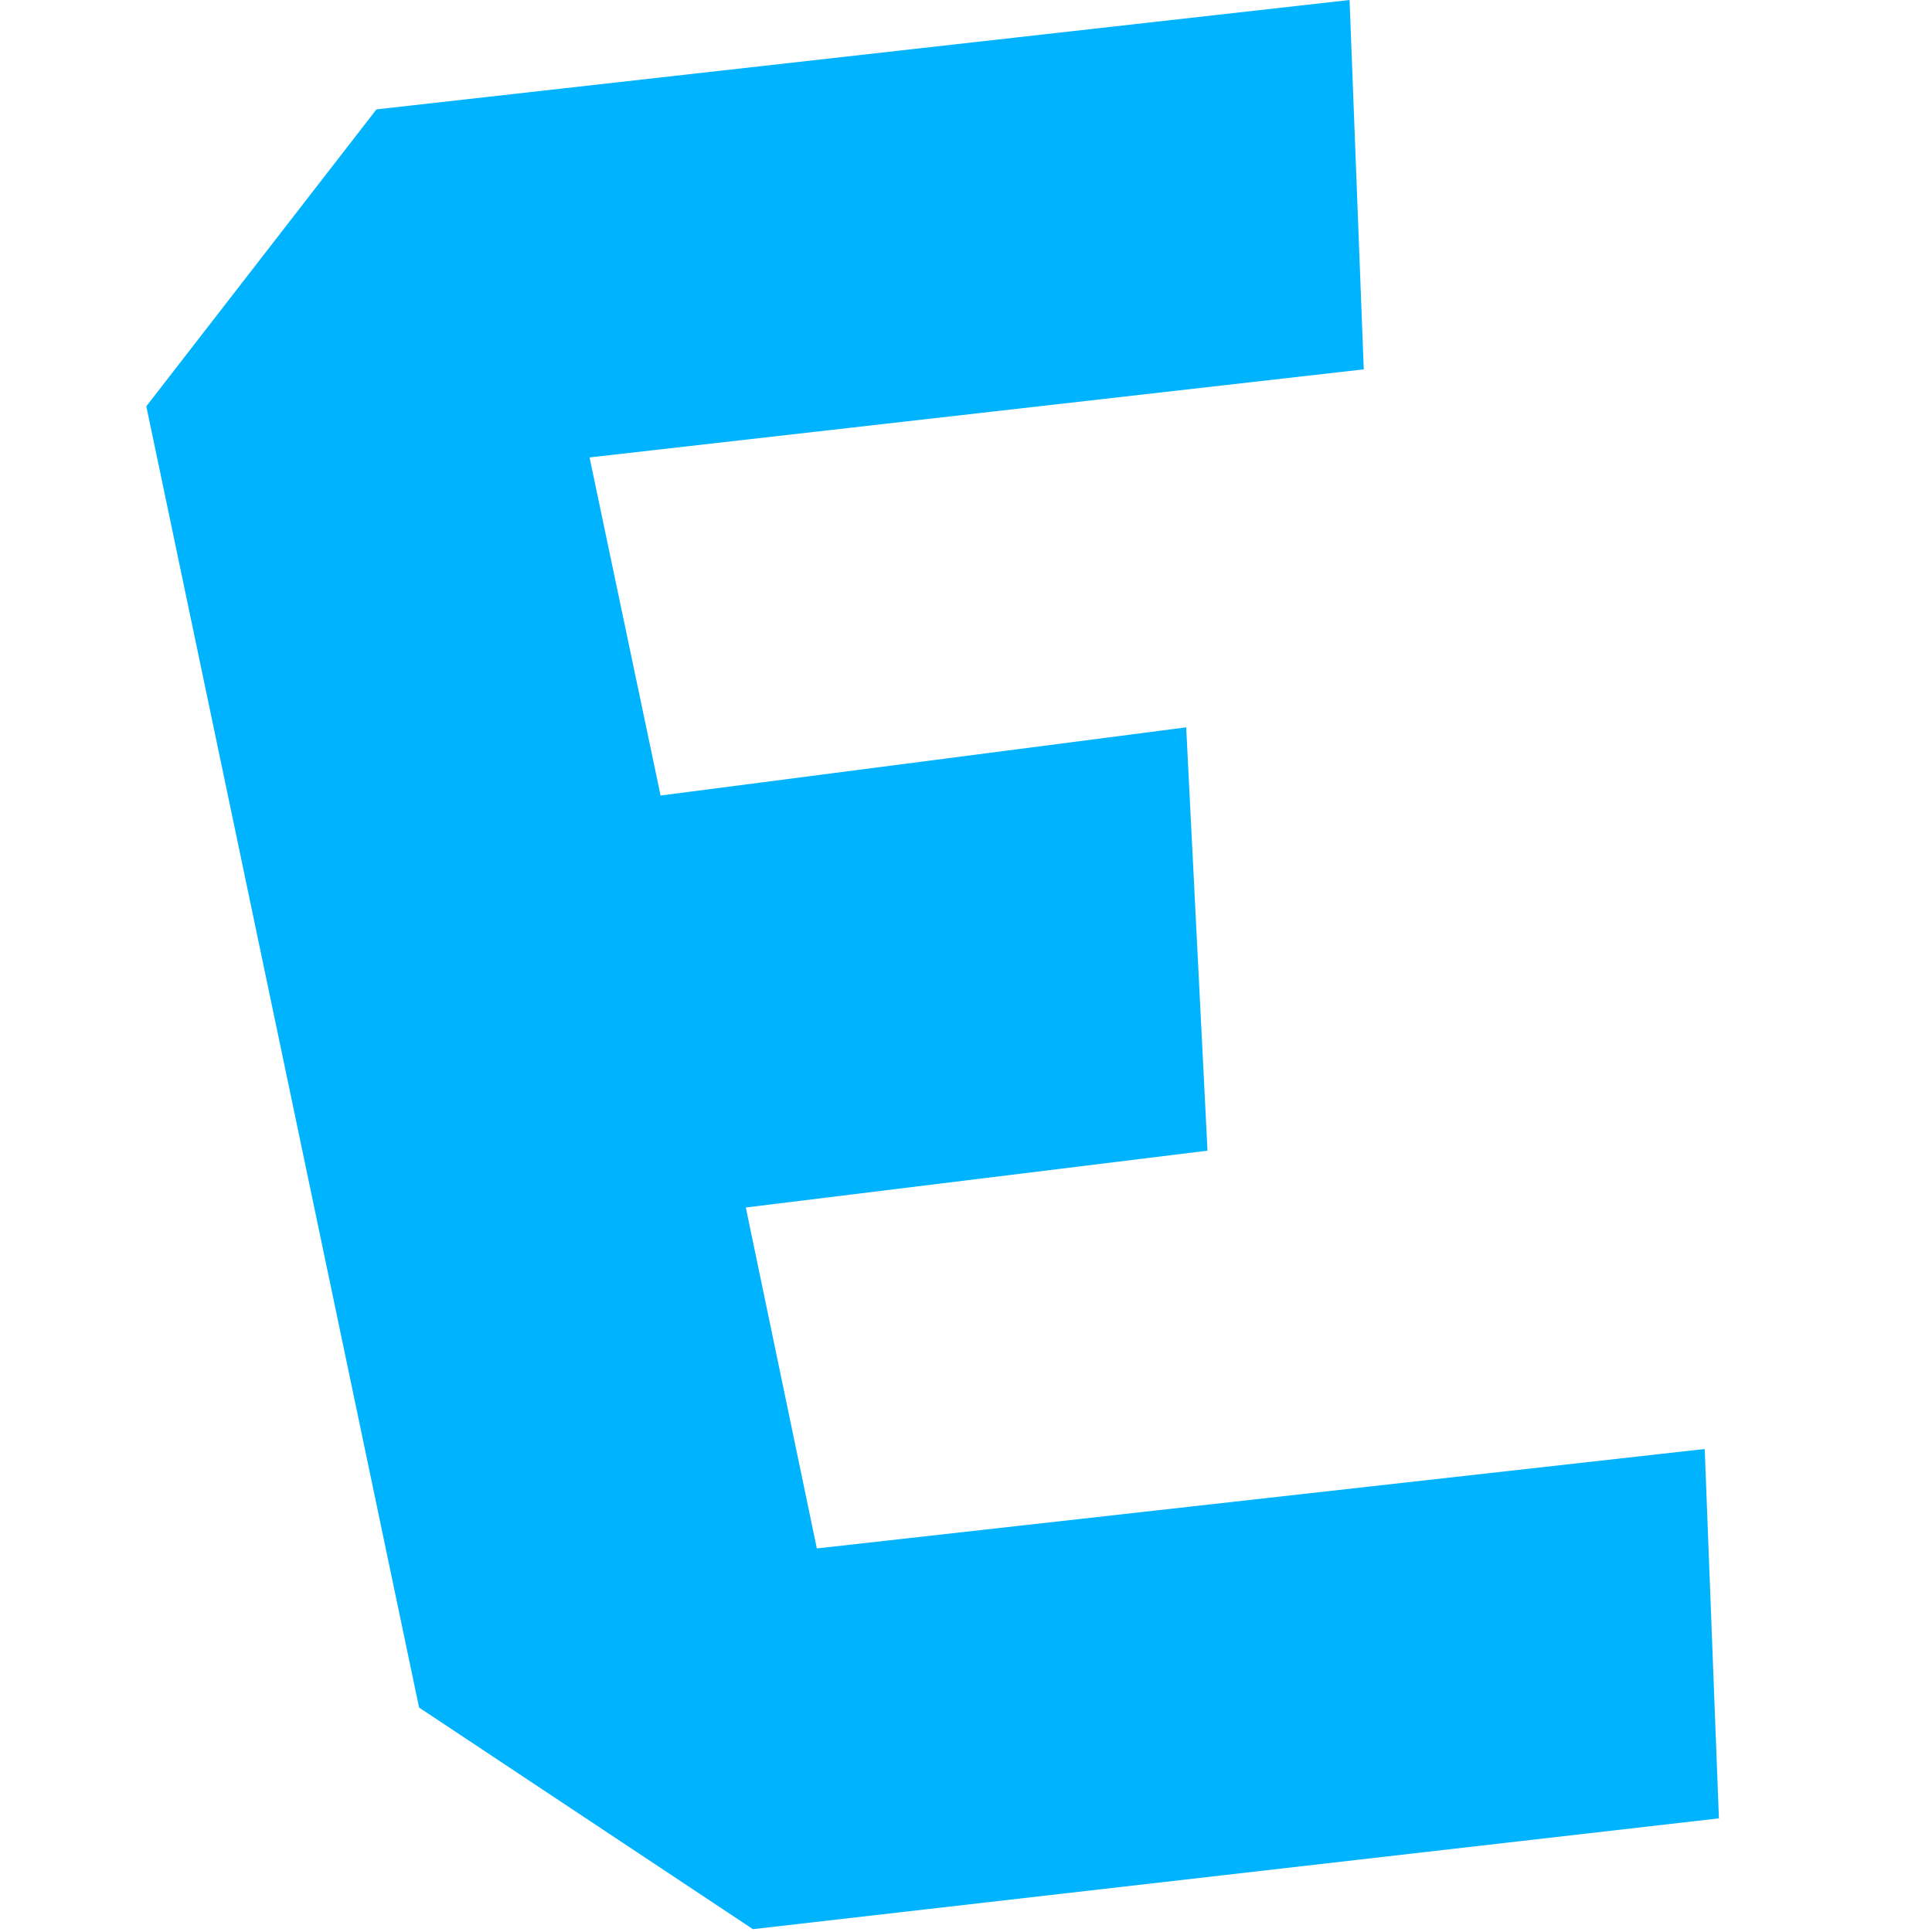
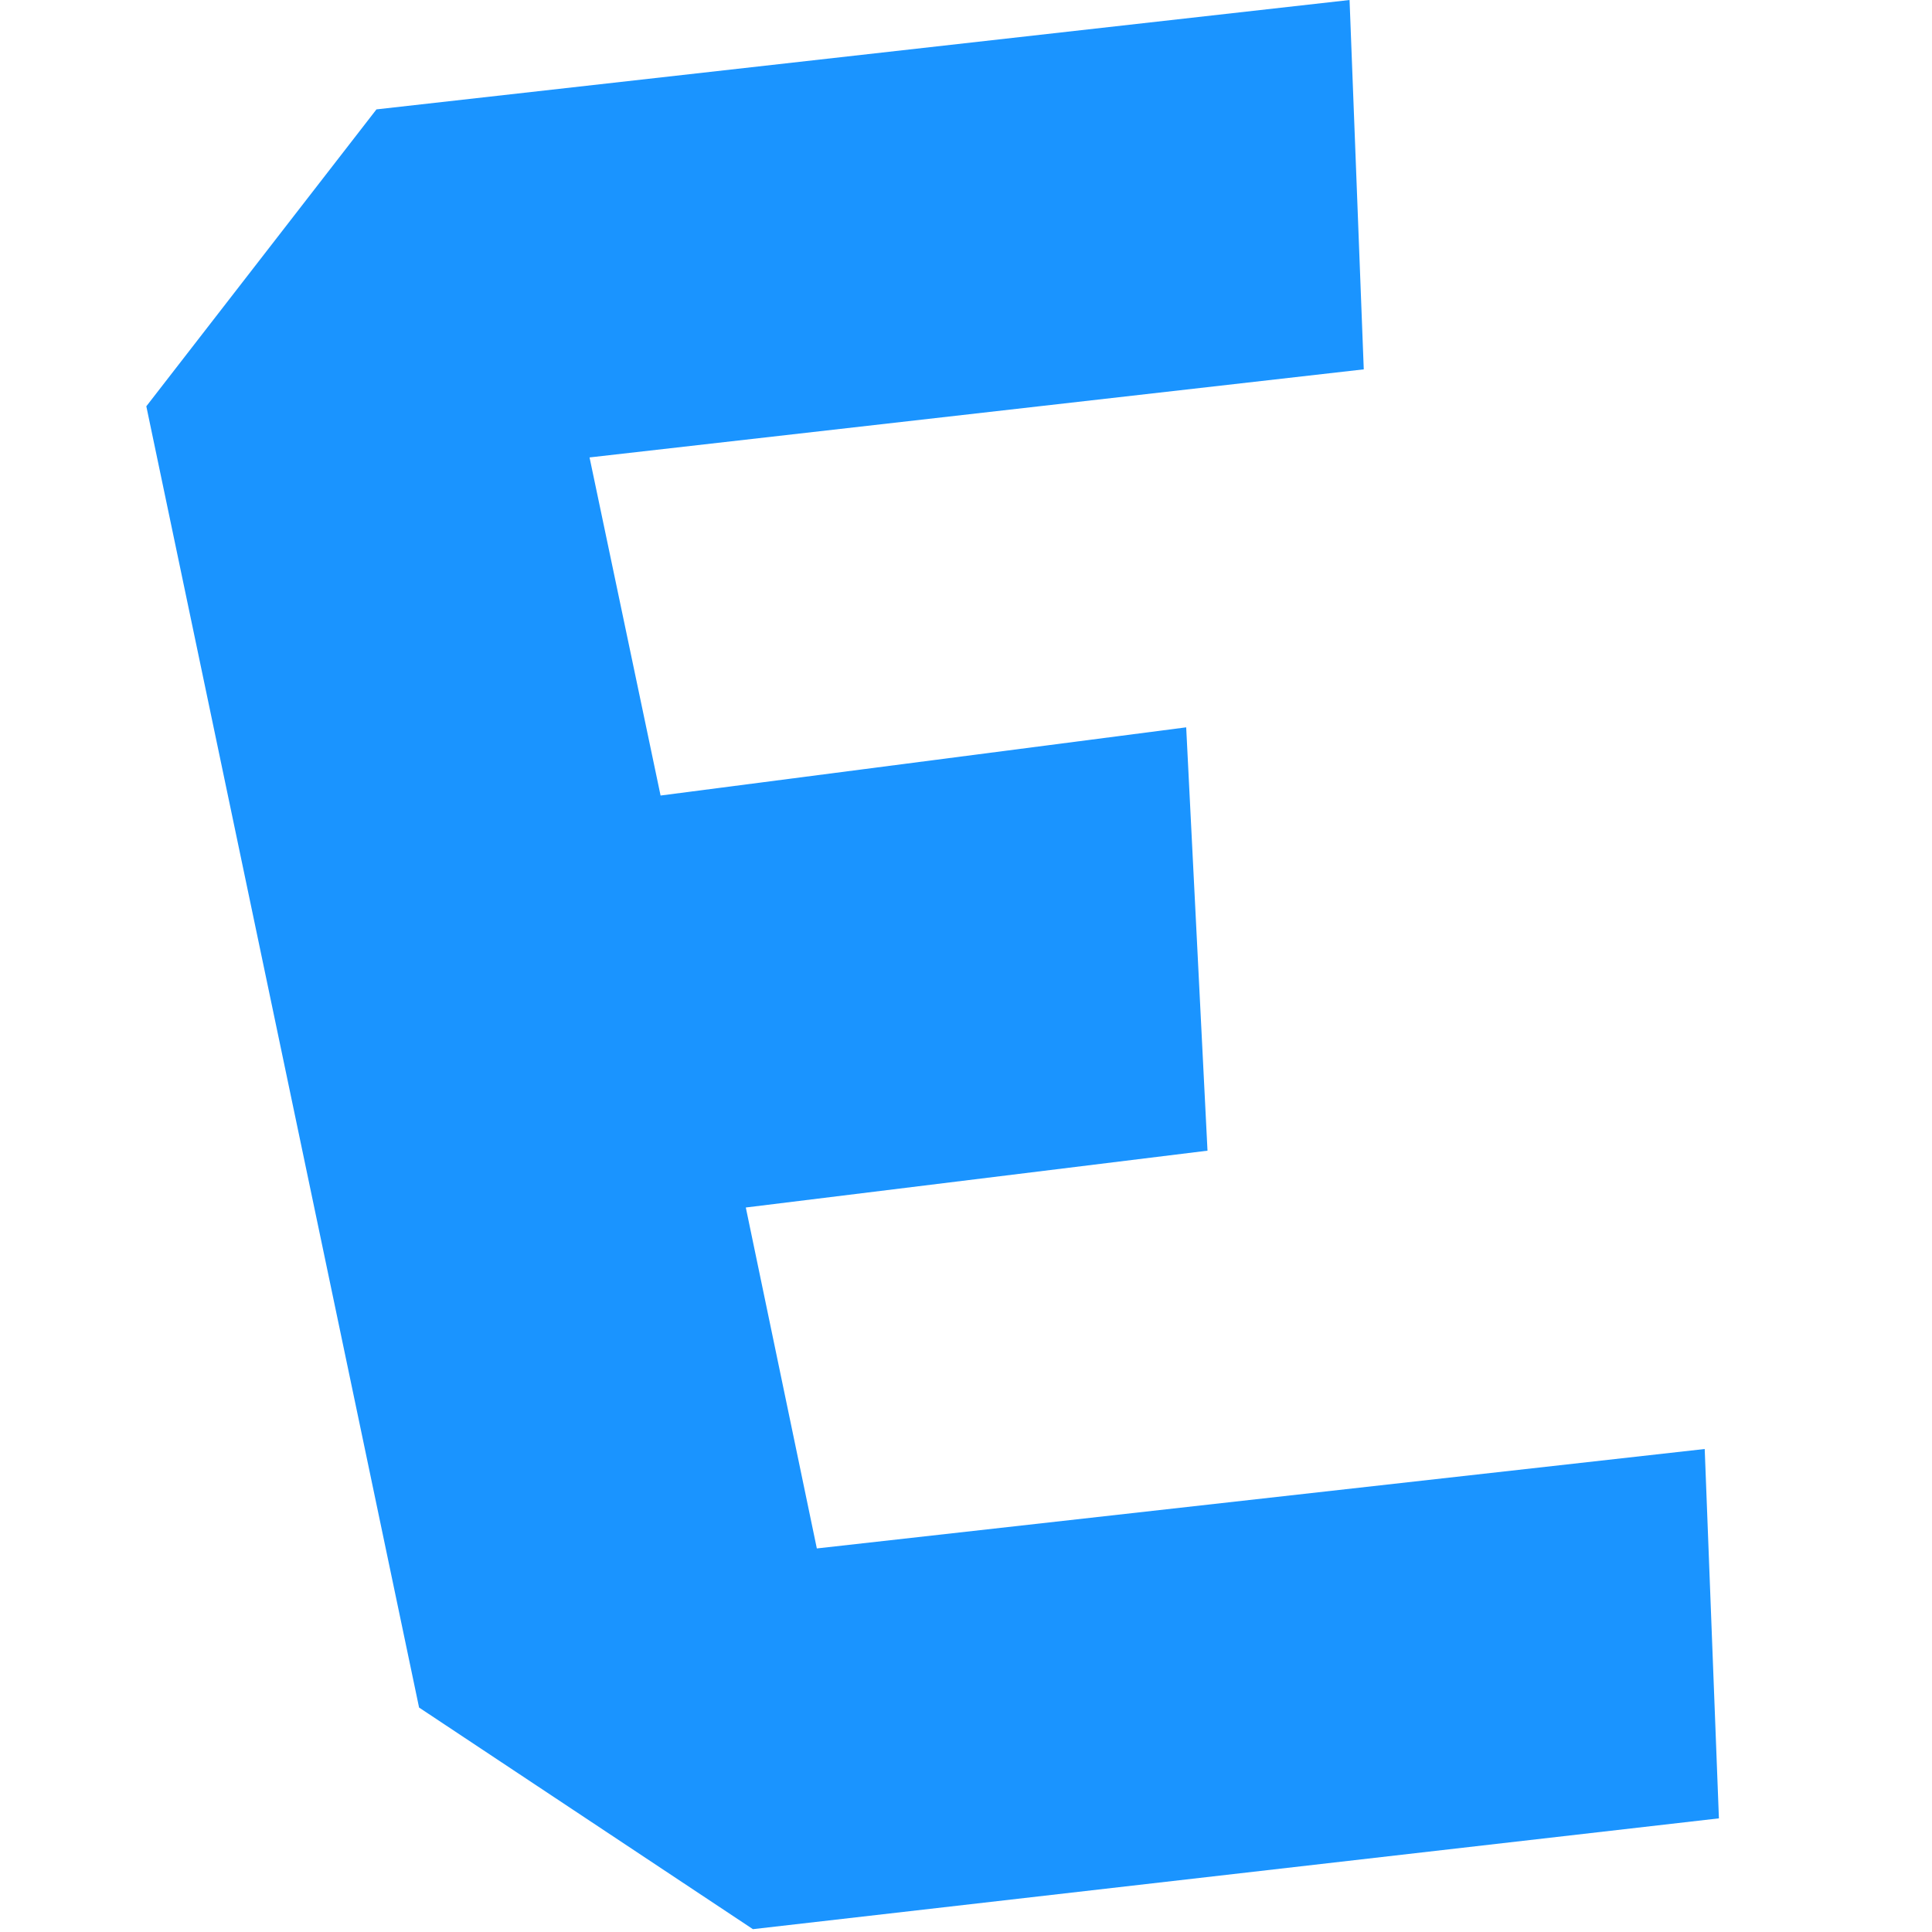
<svg xmlns="http://www.w3.org/2000/svg" width="136" height="136">
-   <path fill="#00b3ff" d="M95 0L26.5 7.7 10.3 28.6l19.2 91.6L53 135.8l68-7.8-1-26-62.5 7-5-24L85 81l-1.5-29.8-37 4.8-5-23.8L96 26z" />
+   <path fill="#1a94ff" d="M95 0L26.5 7.7 10.3 28.6l19.2 91.6L53 135.8l68-7.8-1-26-62.5 7-5-24L85 81l-1.5-29.8-37 4.8-5-23.8L96 26z" />
</svg>
